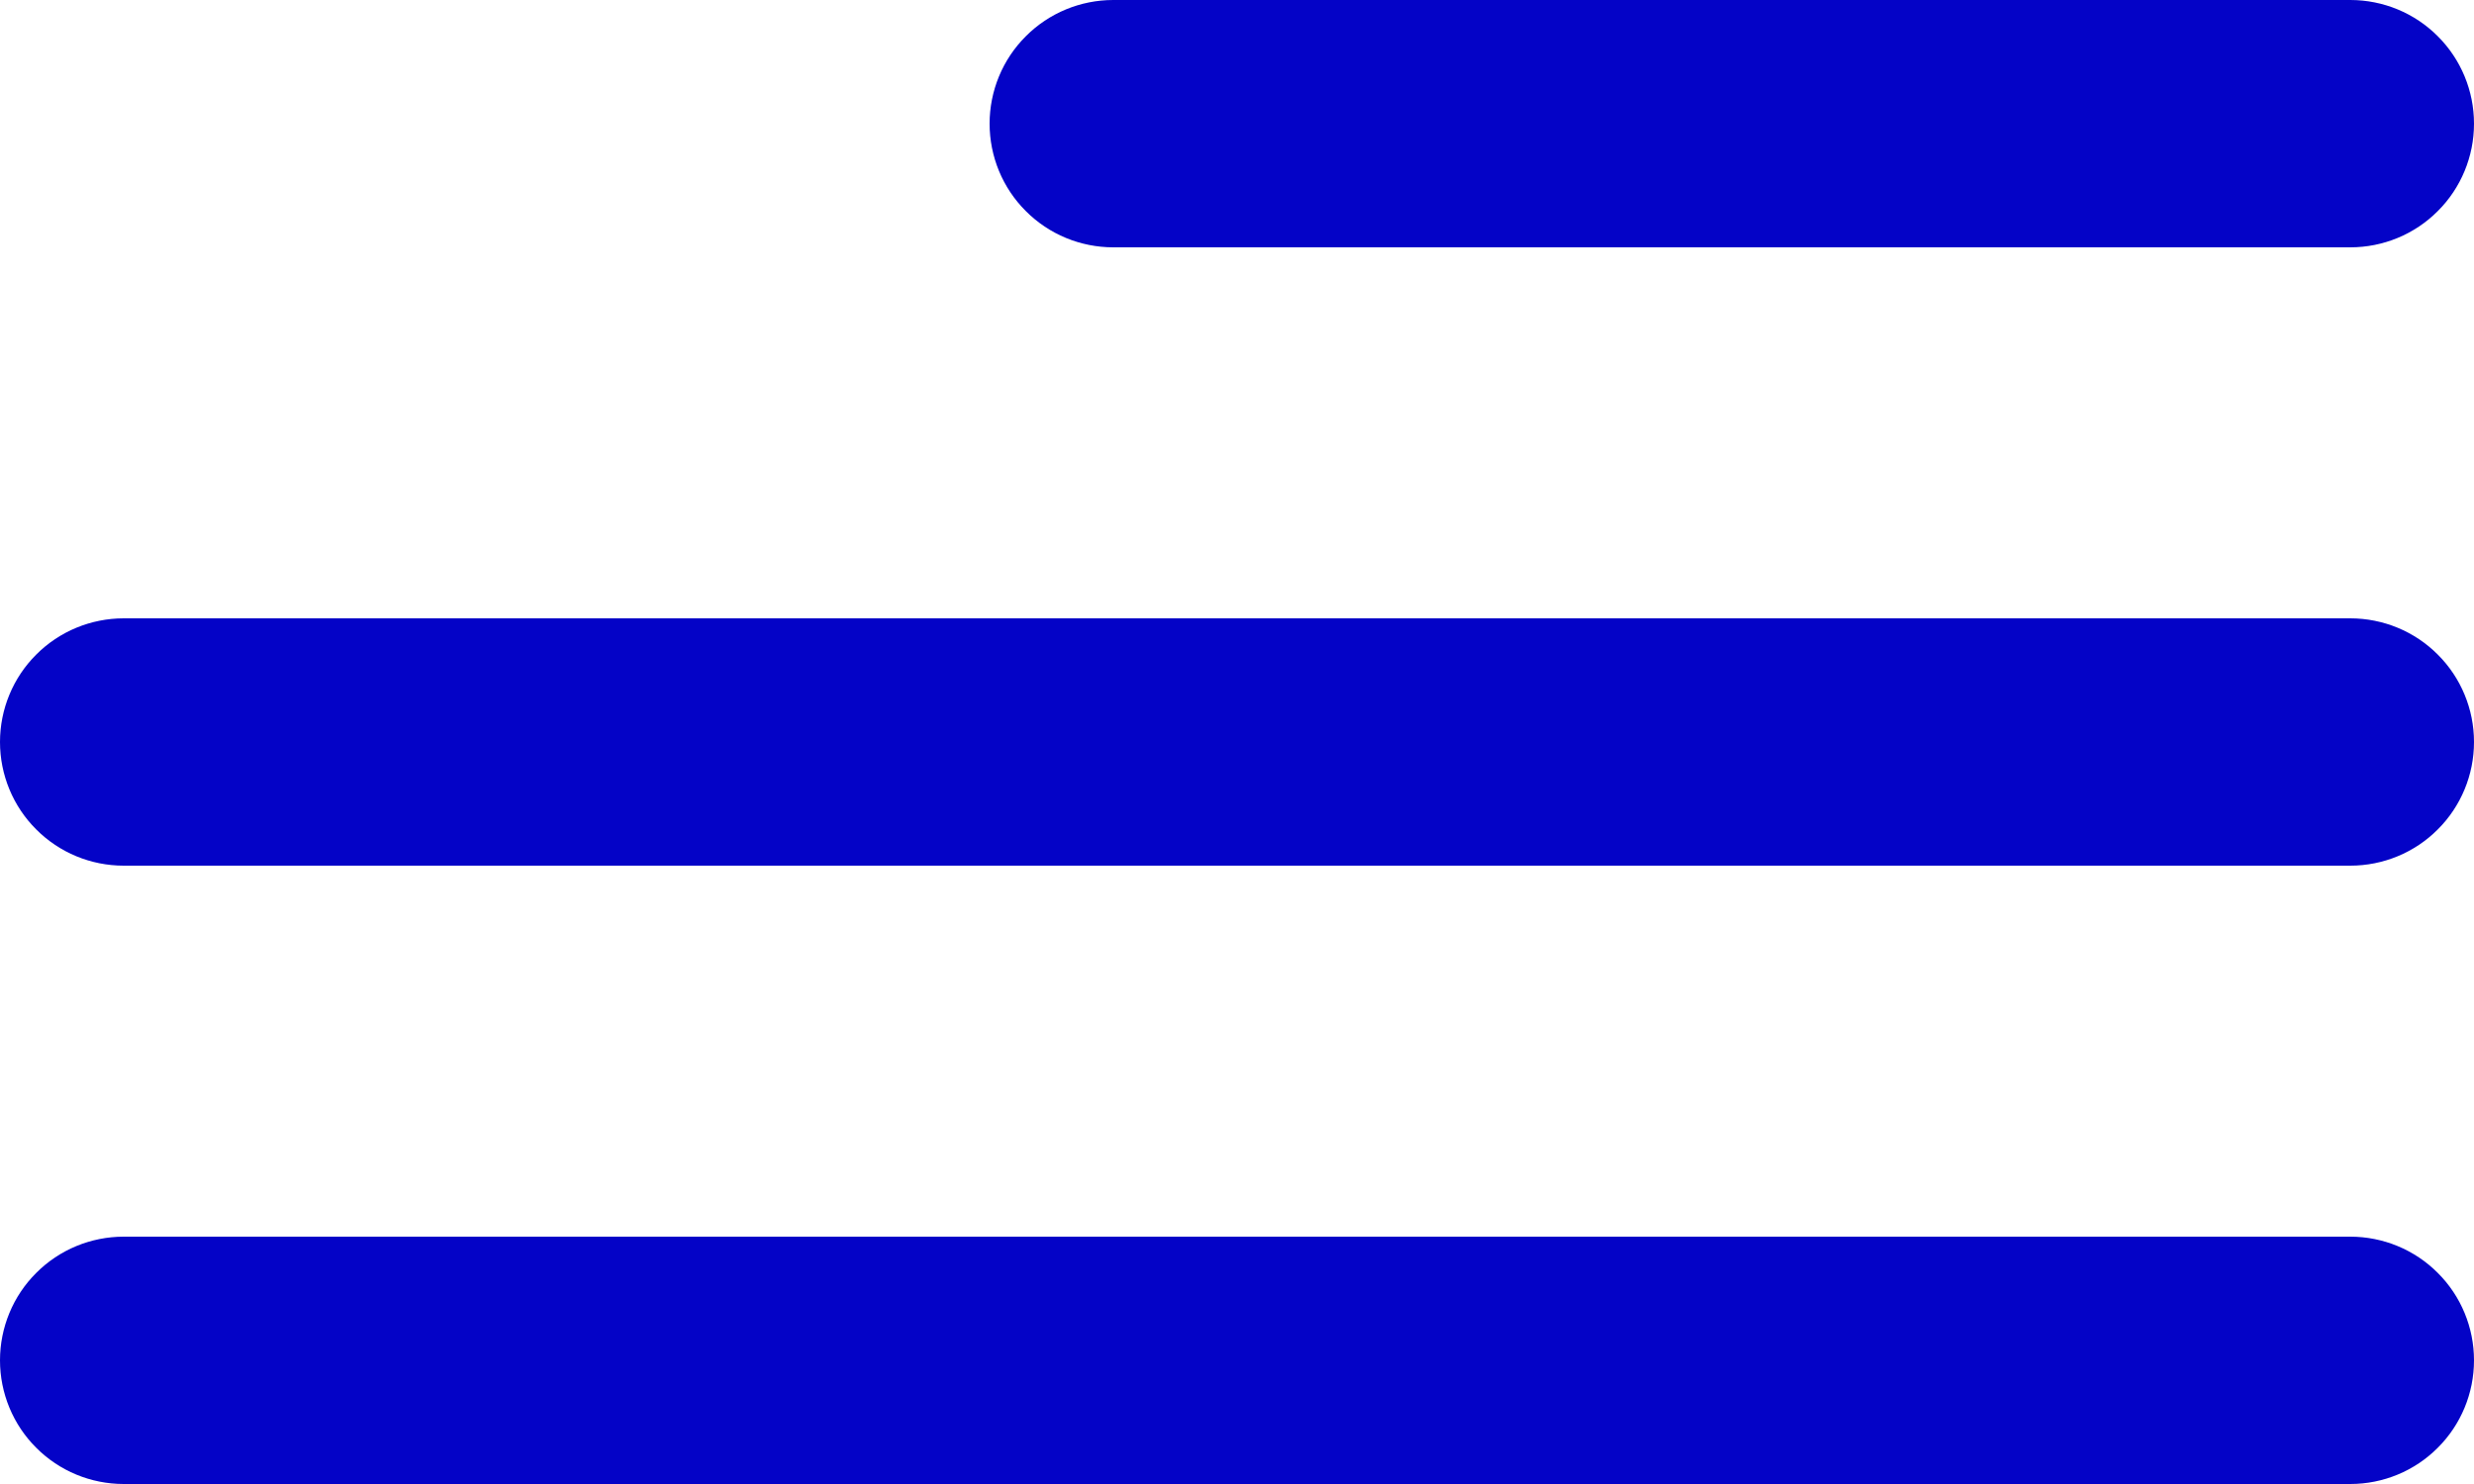
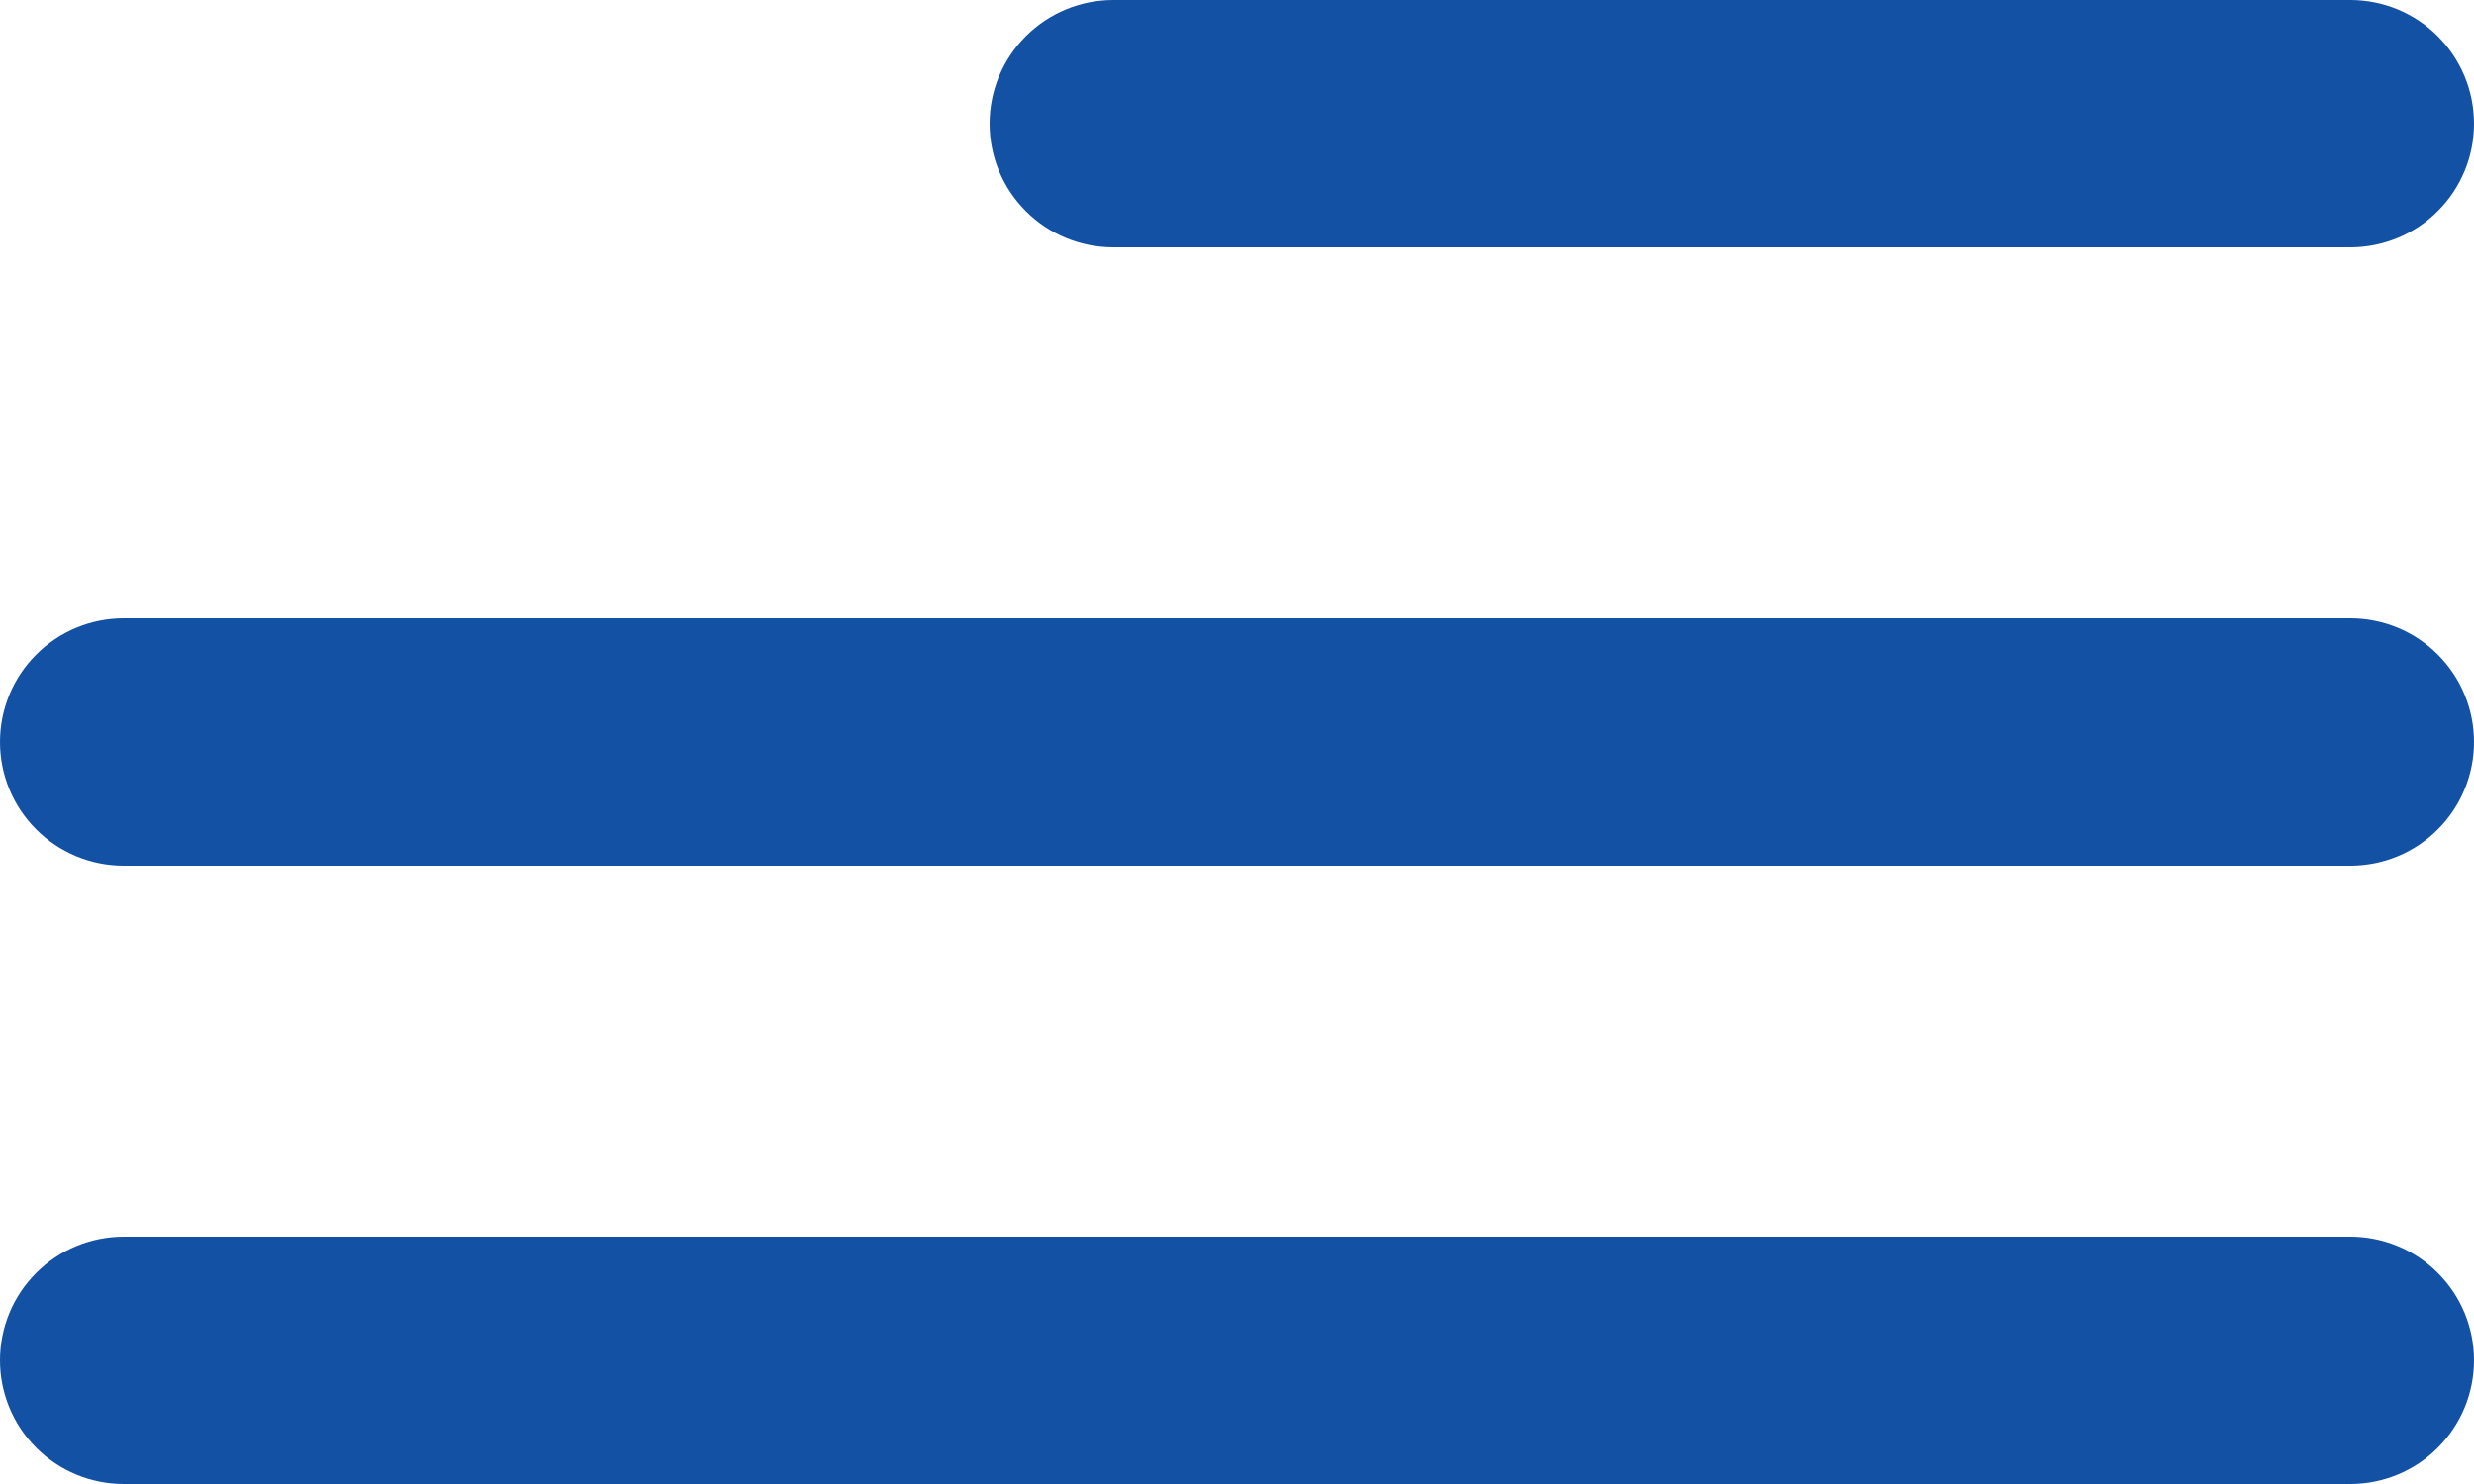
<svg xmlns="http://www.w3.org/2000/svg" width="20" height="12" viewBox="0 0 20 12" fill="#0403C7">
-   <path d="M9 2L19 2C19.265 2 19.52 1.895 19.707 1.707C19.895 1.52 20 1.265 20 1C20 0.735 19.895 0.48 19.707 0.293C19.52 0.105 19.265 0 19 0L9 0C8.735 0 8.48 0.105 8.293 0.293C8.105 0.48 8 0.735 8 1C8 1.265 8.105 1.52 8.293 1.707C8.48 1.895 8.735 2 9 2ZM19 10L1 10C0.735 10 0.48 10.105 0.293 10.293C0.105 10.48 0 10.735 0 11C0 11.265 0.105 11.52 0.293 11.707C0.48 11.895 0.735 12 1 12L19 12C19.265 12 19.52 11.895 19.707 11.707C19.895 11.52 20 11.265 20 11C20 10.735 19.895 10.48 19.707 10.293C19.52 10.105 19.265 10 19 10V10ZM1 7L19 7C19.265 7 19.52 6.895 19.707 6.707C19.895 6.52 20 6.265 20 6C20 5.735 19.895 5.48 19.707 5.293C19.52 5.105 19.265 5 19 5L1 5C0.735 5 0.48 5.105 0.293 5.293C0.105 5.48 0 5.735 0 6C0 6.265 0.105 6.52 0.293 6.707C0.48 6.895 0.735 7 1 7Z" fill="#0403C7" />
+   <path d="M9 2L19 2C19.265 2 19.52 1.895 19.707 1.707C19.895 1.52 20 1.265 20 1C20 0.735 19.895 0.48 19.707 0.293C19.52 0.105 19.265 0 19 0L9 0C8.735 0 8.48 0.105 8.293 0.293C8.105 0.48 8 0.735 8 1C8 1.265 8.105 1.52 8.293 1.707C8.48 1.895 8.735 2 9 2ZM19 10L1 10C0.735 10 0.48 10.105 0.293 10.293C0.105 10.48 0 10.735 0 11C0 11.265 0.105 11.52 0.293 11.707C0.48 11.895 0.735 12 1 12L19 12C19.265 12 19.52 11.895 19.707 11.707C19.895 11.52 20 11.265 20 11C20 10.735 19.895 10.48 19.707 10.293C19.52 10.105 19.265 10 19 10V10ZM1 7L19 7C19.265 7 19.52 6.895 19.707 6.707C19.895 6.52 20 6.265 20 6C20 5.735 19.895 5.48 19.707 5.293C19.52 5.105 19.265 5 19 5L1 5C0.735 5 0.48 5.105 0.293 5.293C0.105 5.48 0 5.735 0 6C0 6.265 0.105 6.52 0.293 6.707C0.48 6.895 0.735 7 1 7Z" fill="#1351a4" />
</svg>
